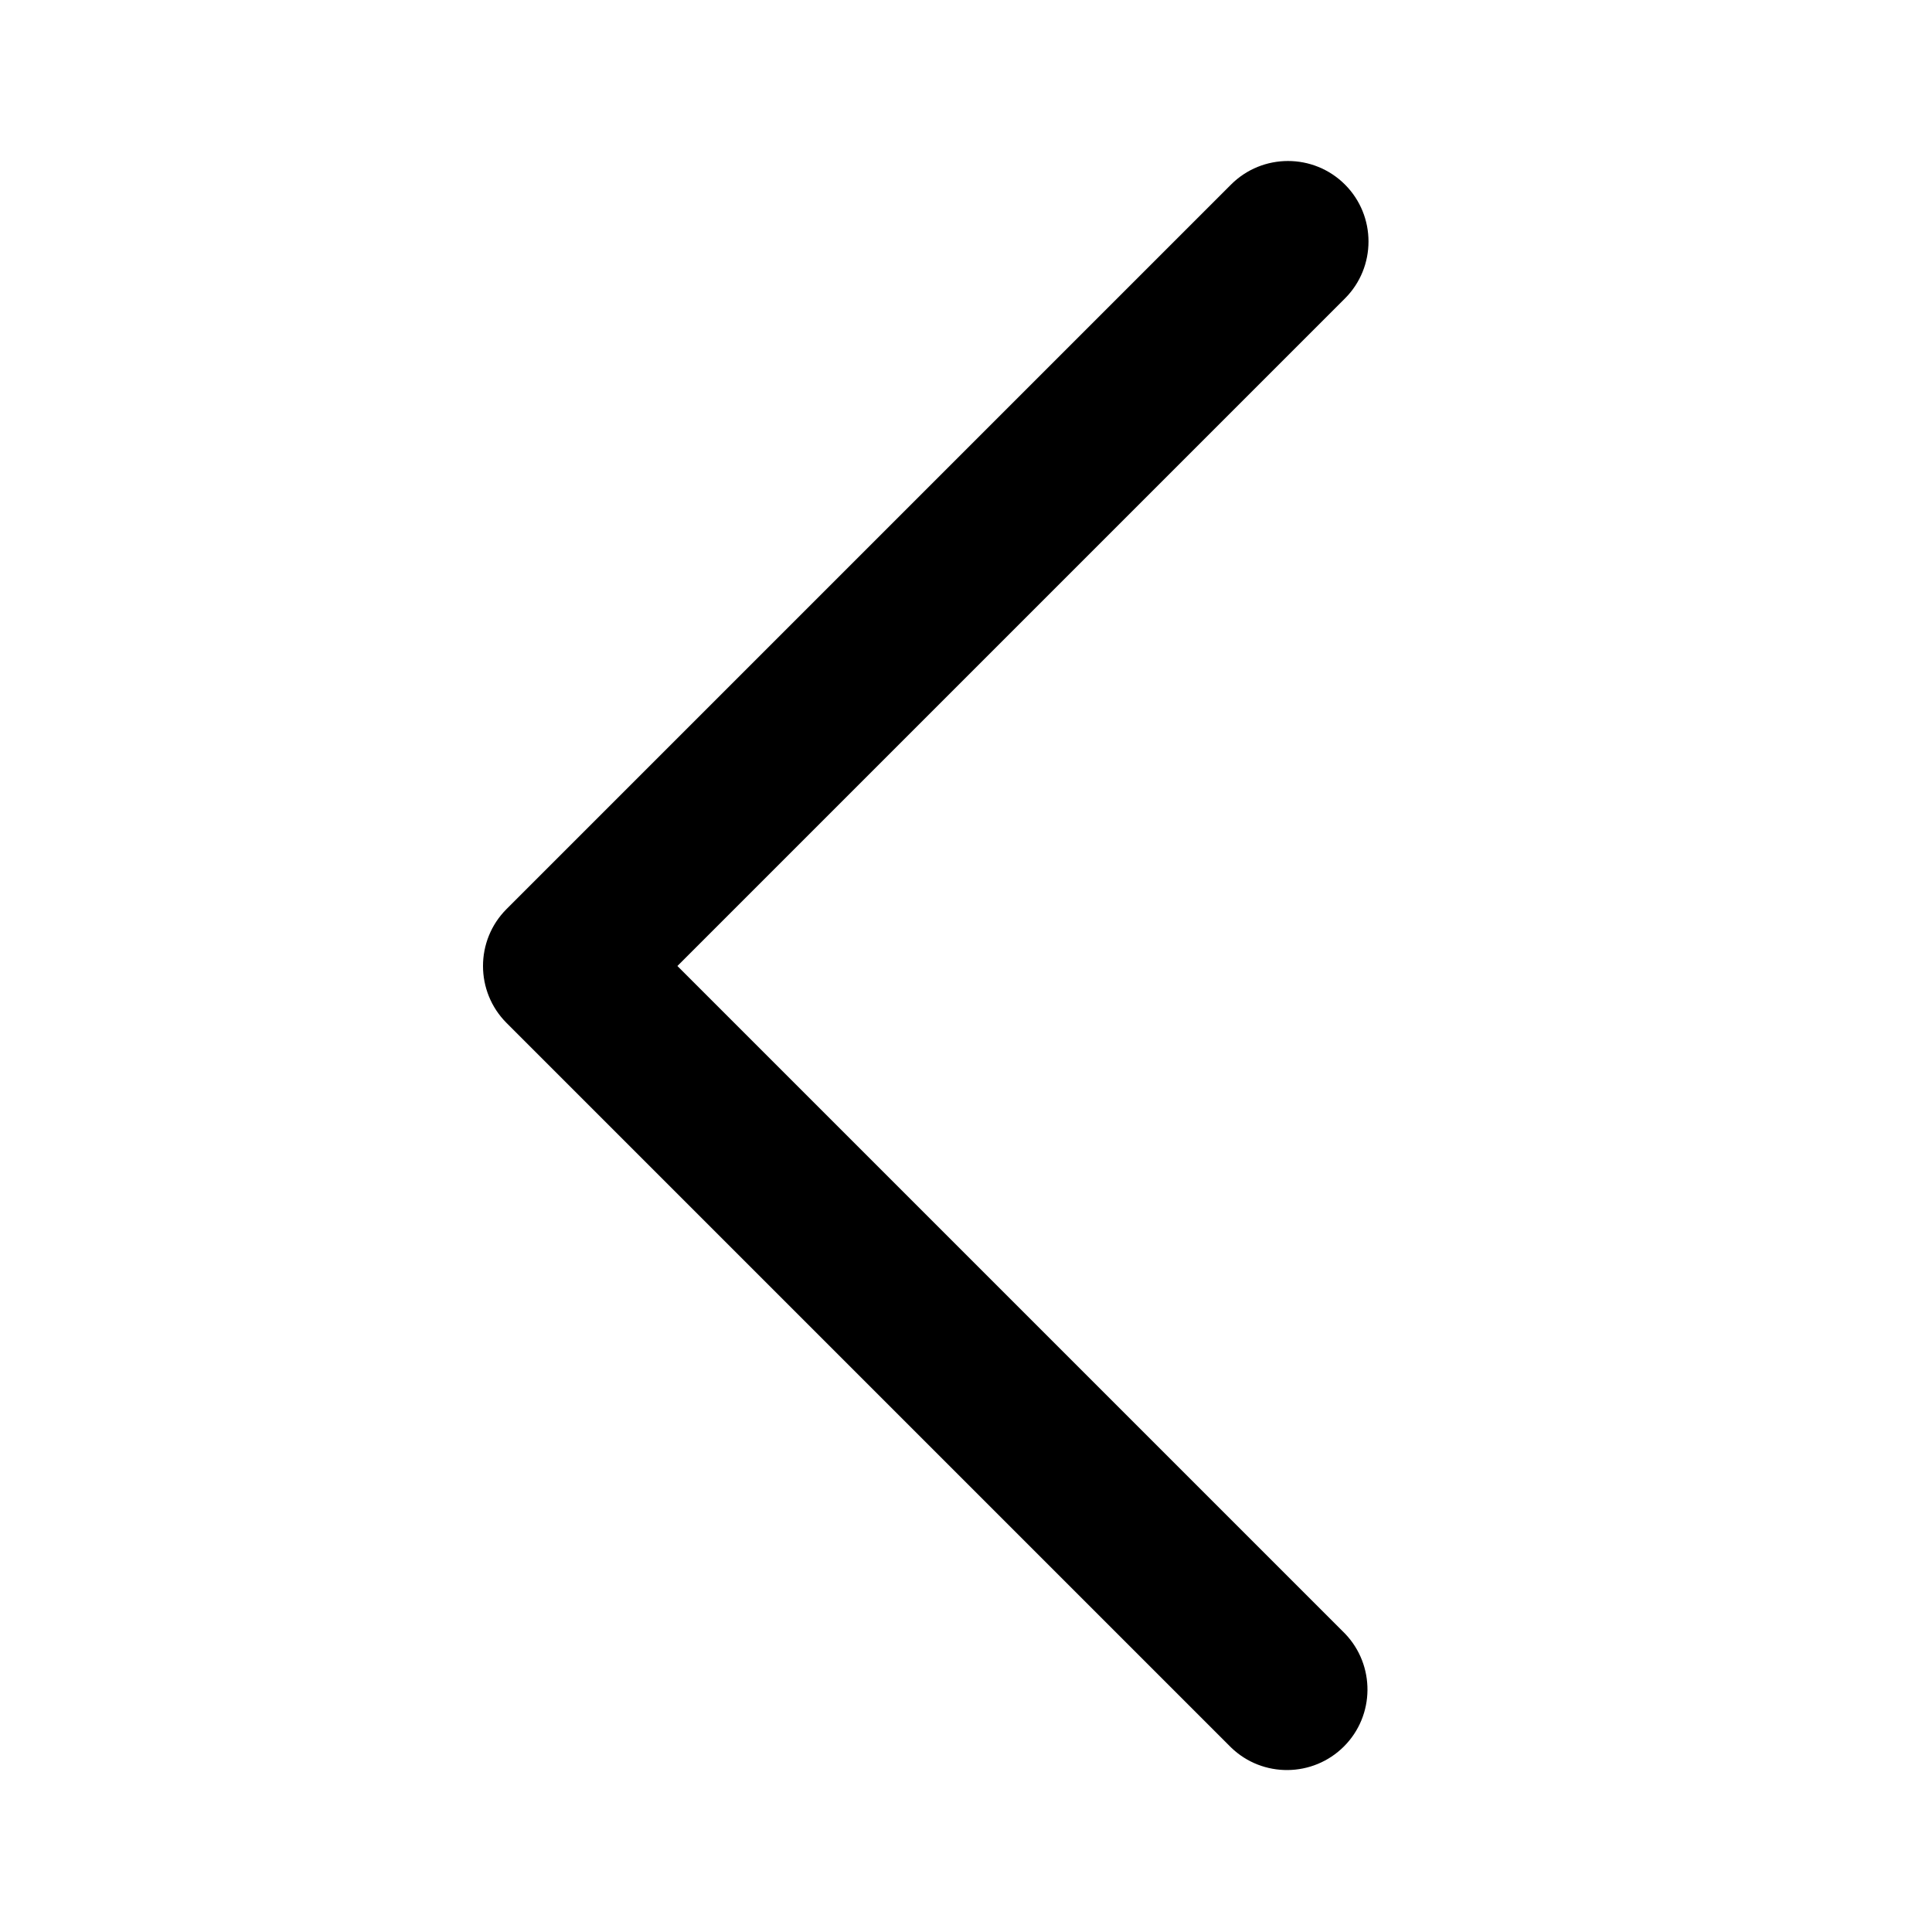
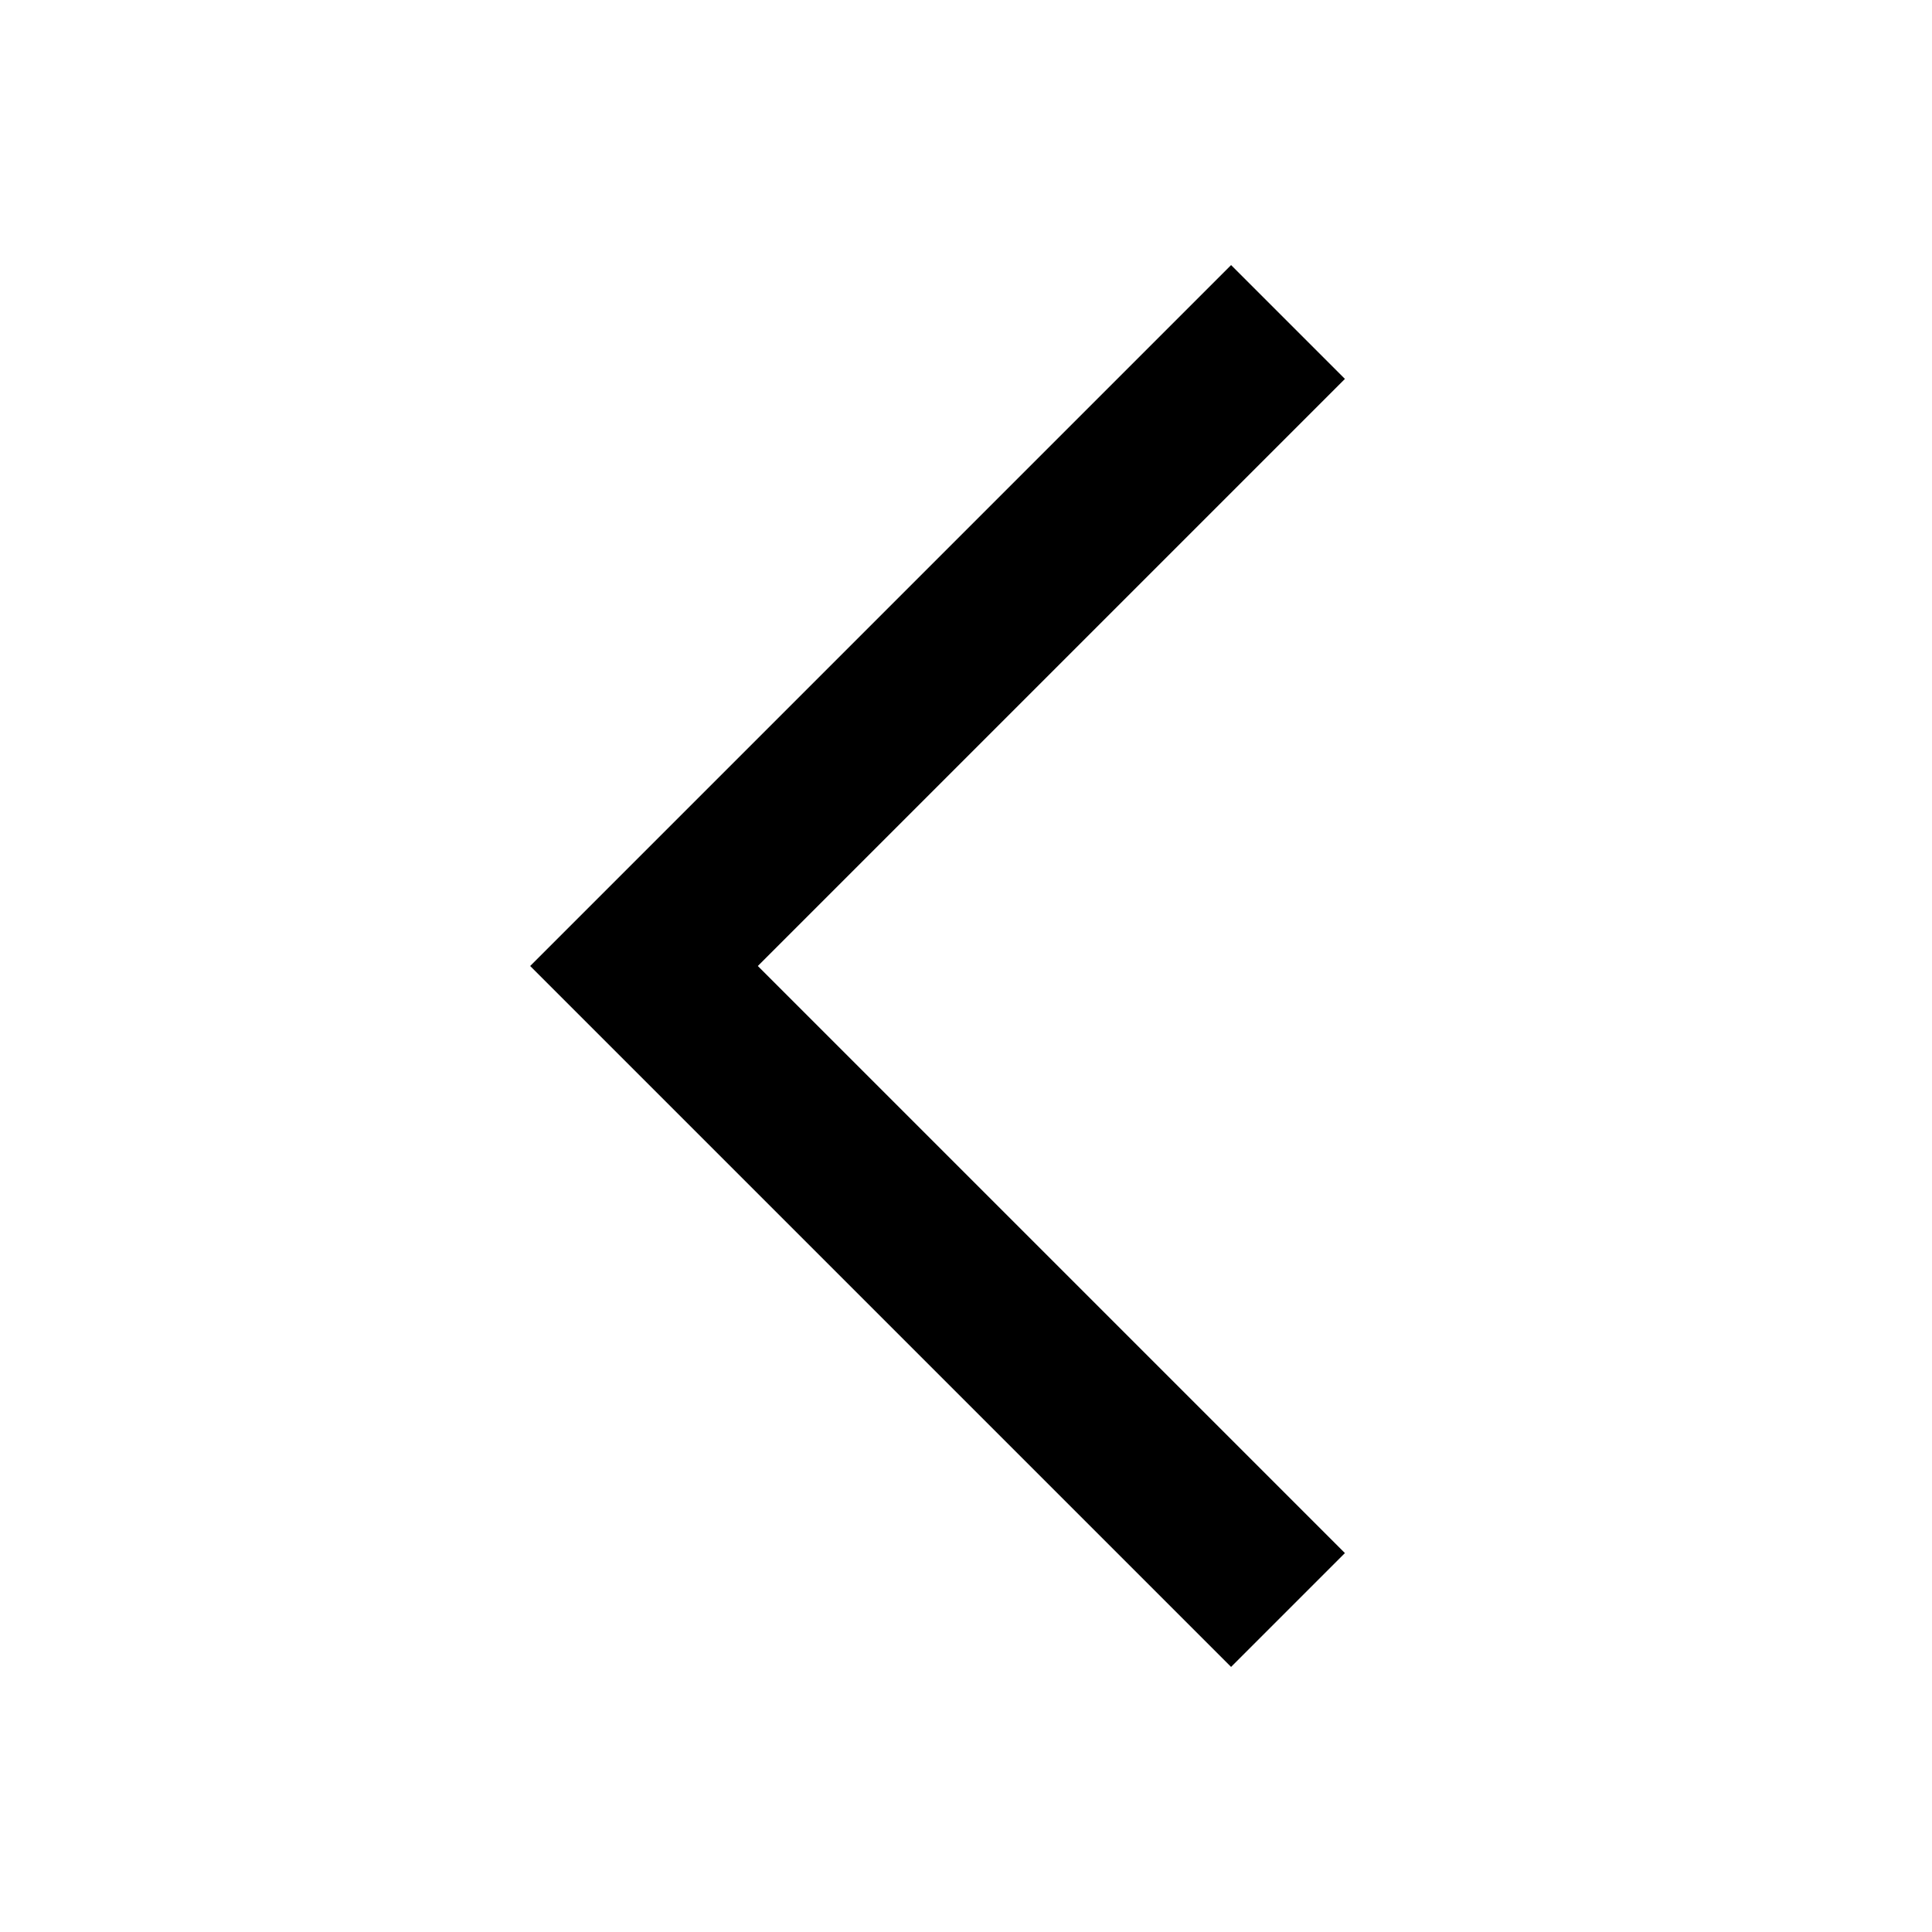
- <svg xmlns="http://www.w3.org/2000/svg" width="960" height="960" viewBox="0 0 960 960">
-   <path d="m668.3 91.7c-15.6-15.6-41-15.6-56.6 0l-360 360c-15.6 15.6-15.6 41 0 56.6l360 360c15.7 15.2 40.7 14.9 56.1-0.5 15.4-15.4 15.6-40.4 0.5-56.1l-331.7-331.7 331.7-331.7c15.6-15.6 15.6-41 0-56.6z" />
+ <svg xmlns="http://www.w3.org/2000/svg" width="24px" height="24px" viewBox="0 0 24 24" version="1.1">
+   <defs />
+   <g id="Page-1" stroke="none" stroke-width="1" fill="none" fill-rule="evenodd">
+     <g id="function-arrow-left" fill="#000000">
+       <g id="Arrow-Left" transform="translate(6, 3)">
+         <polyline id="Fill-2" points="9.293 17.707 0.586 9 9.293 0.293 10.707 1.707 3.414 9 10.707 16.293 9.293 17.707" />
+       </g>
+     </g>
+   </g>
</svg>
